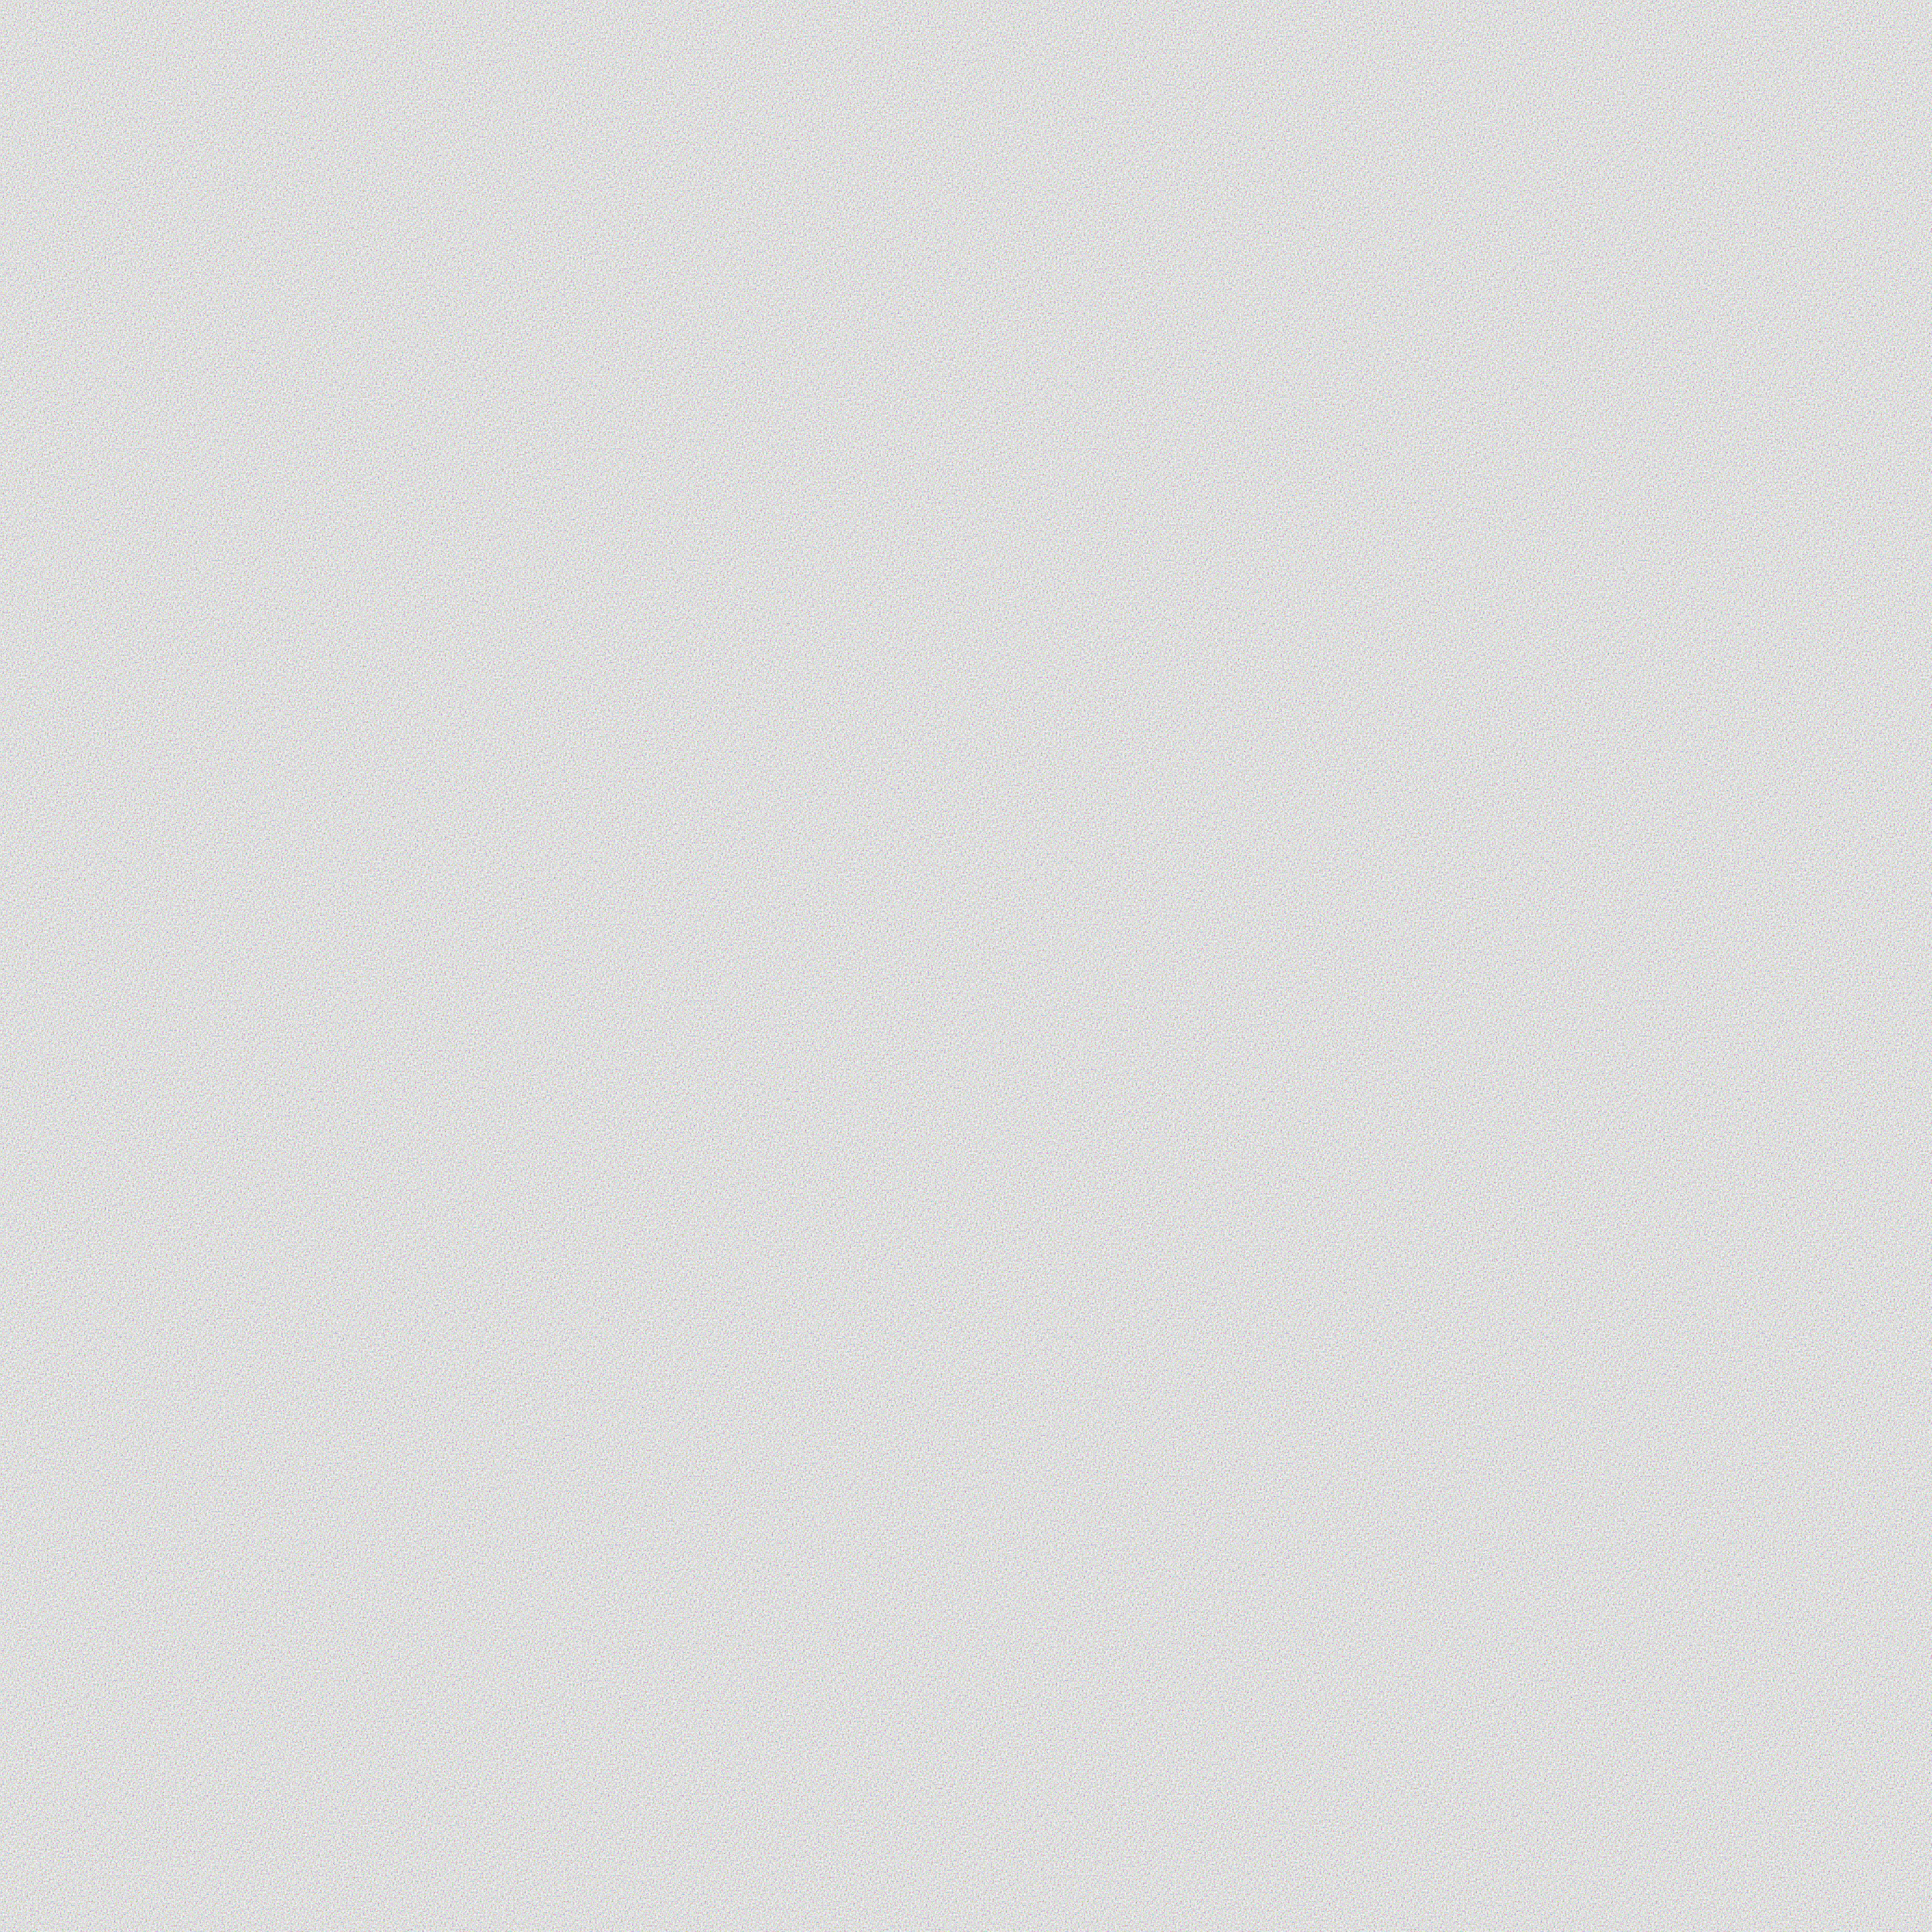
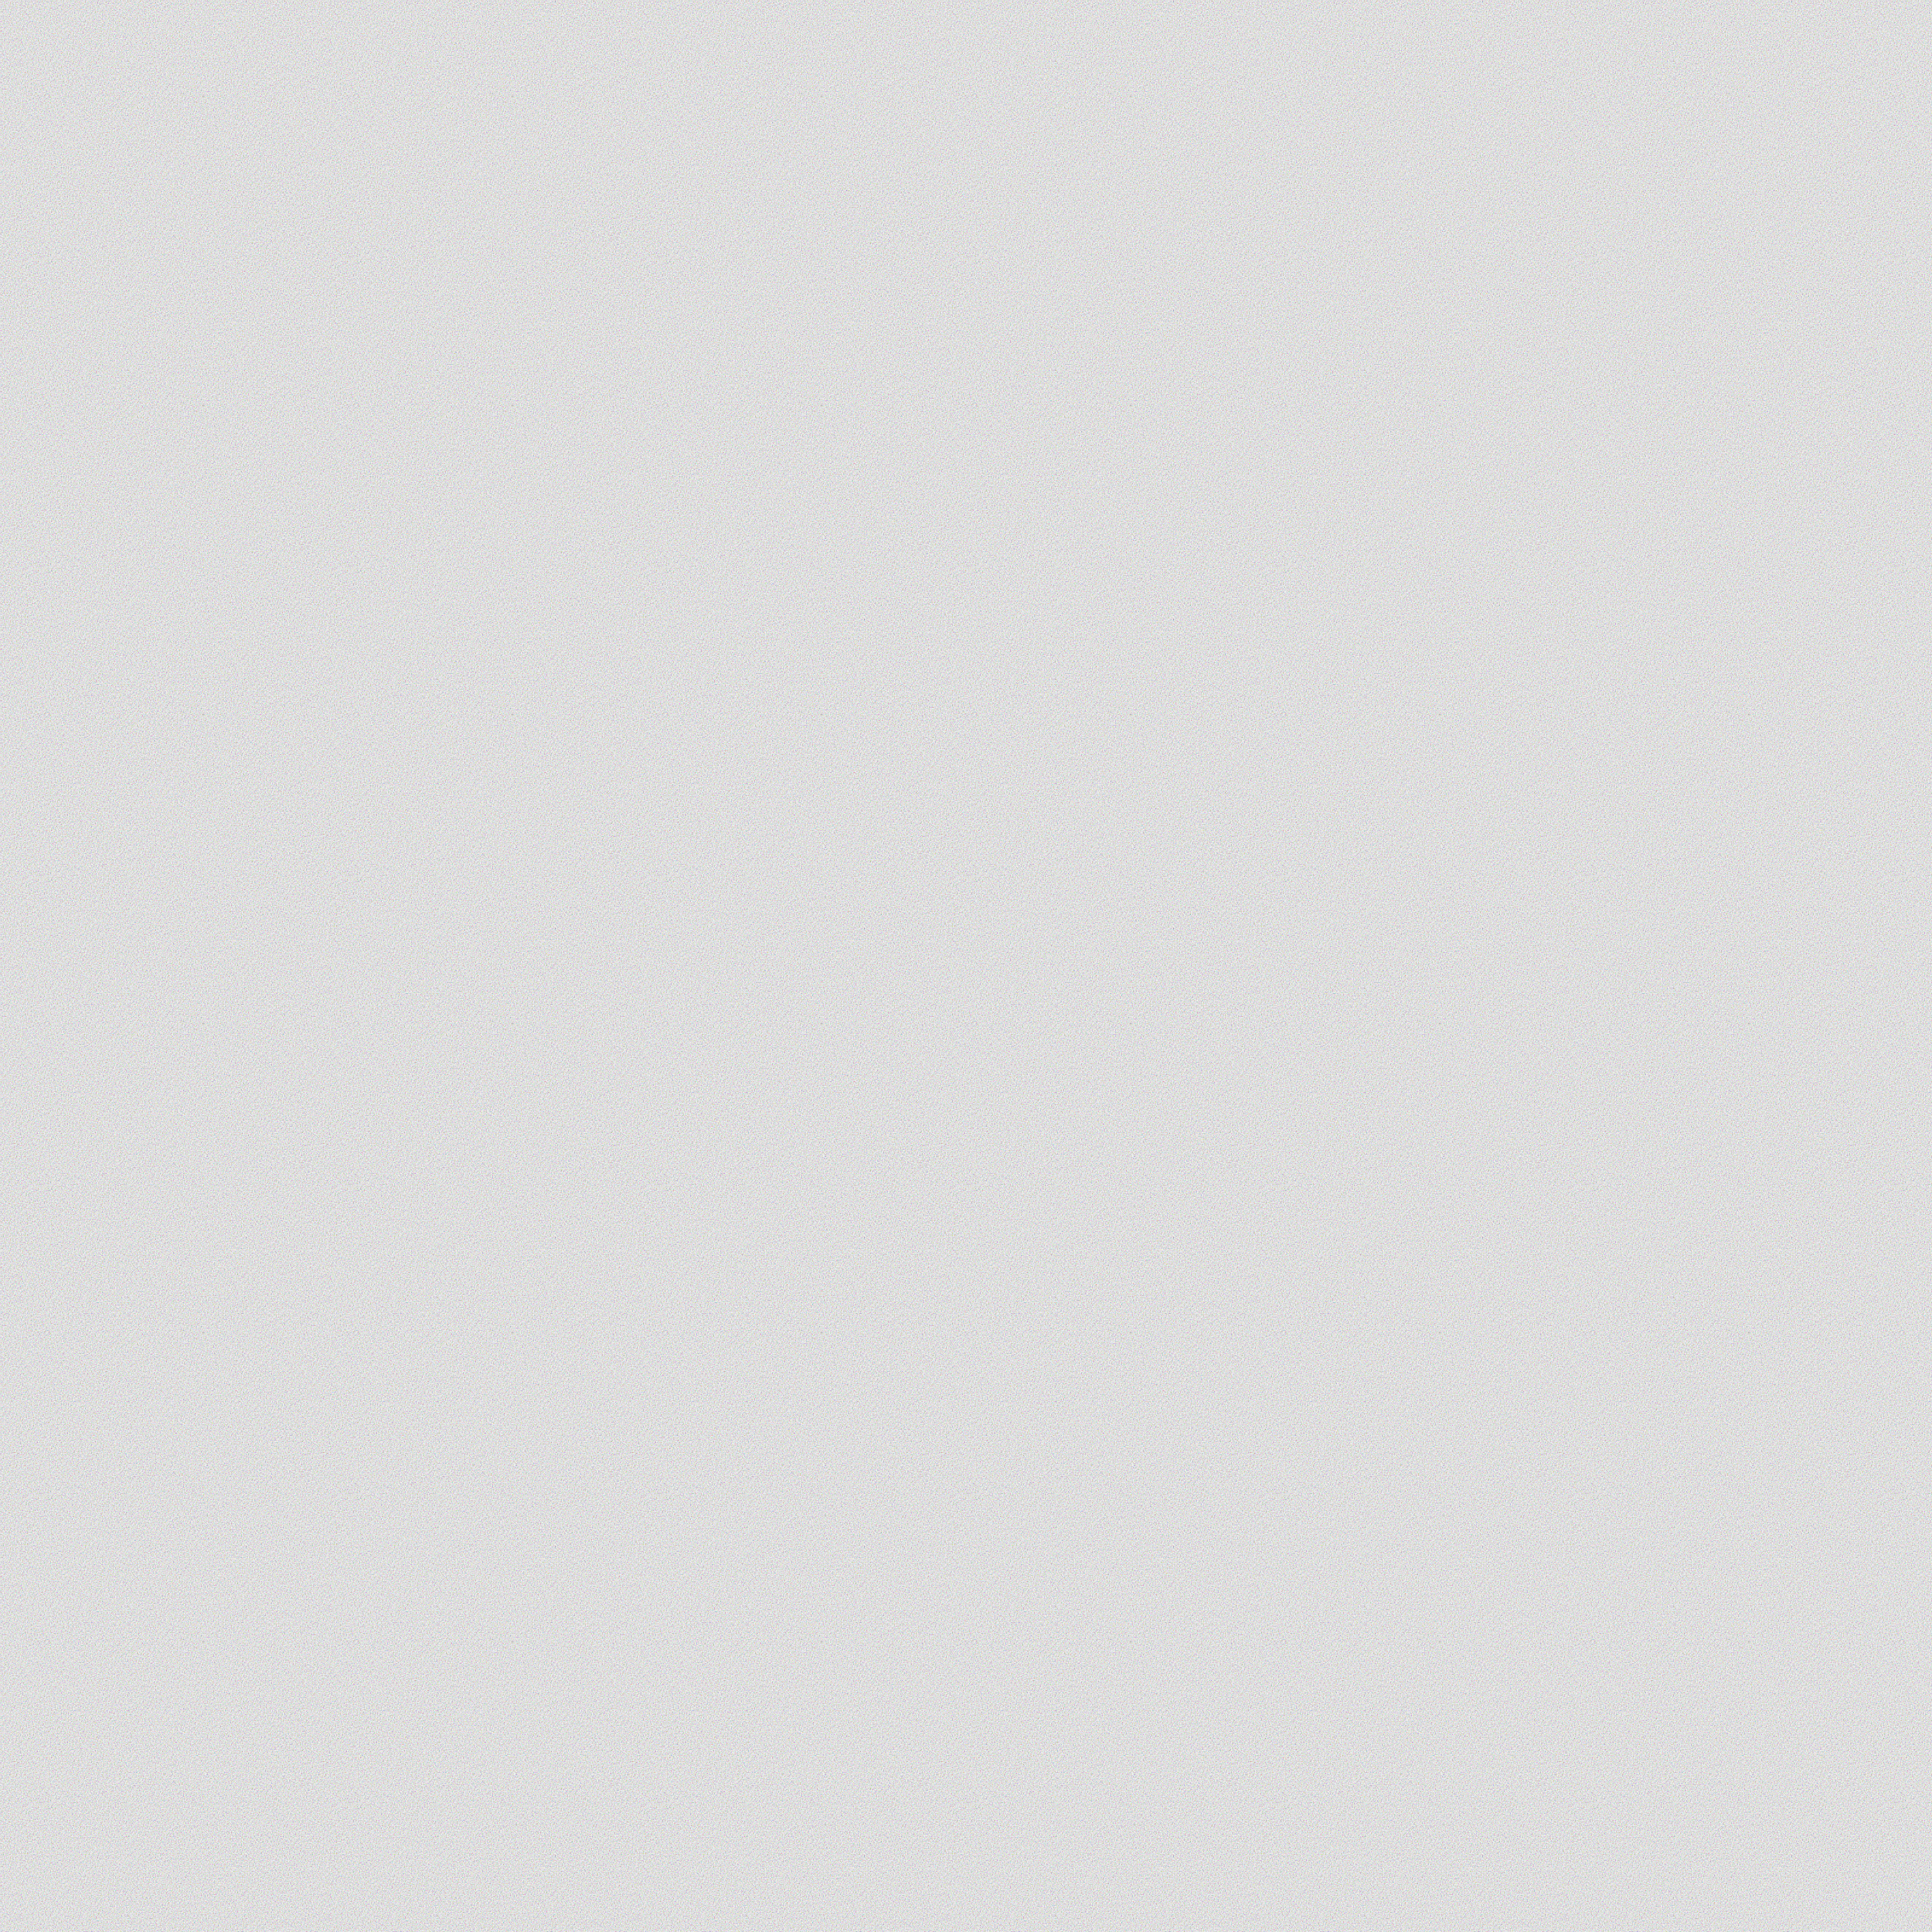
<svg xmlns="http://www.w3.org/2000/svg" viewBox="0 0 400 400">
  <filter id="noiseFilter">
-     <feTurbulence type="fractalNoise" baseFrequency="2.6" numOctaves="8" stitchTiles="stitch" />
+     <feTurbulence type="fractalNoise" baseFrequency="4" numOctaves="8" stitchTiles="stitch" />
  </filter>
  <rect width="100%" height="100%" filter="url(#noiseFilter)" />
</svg>
